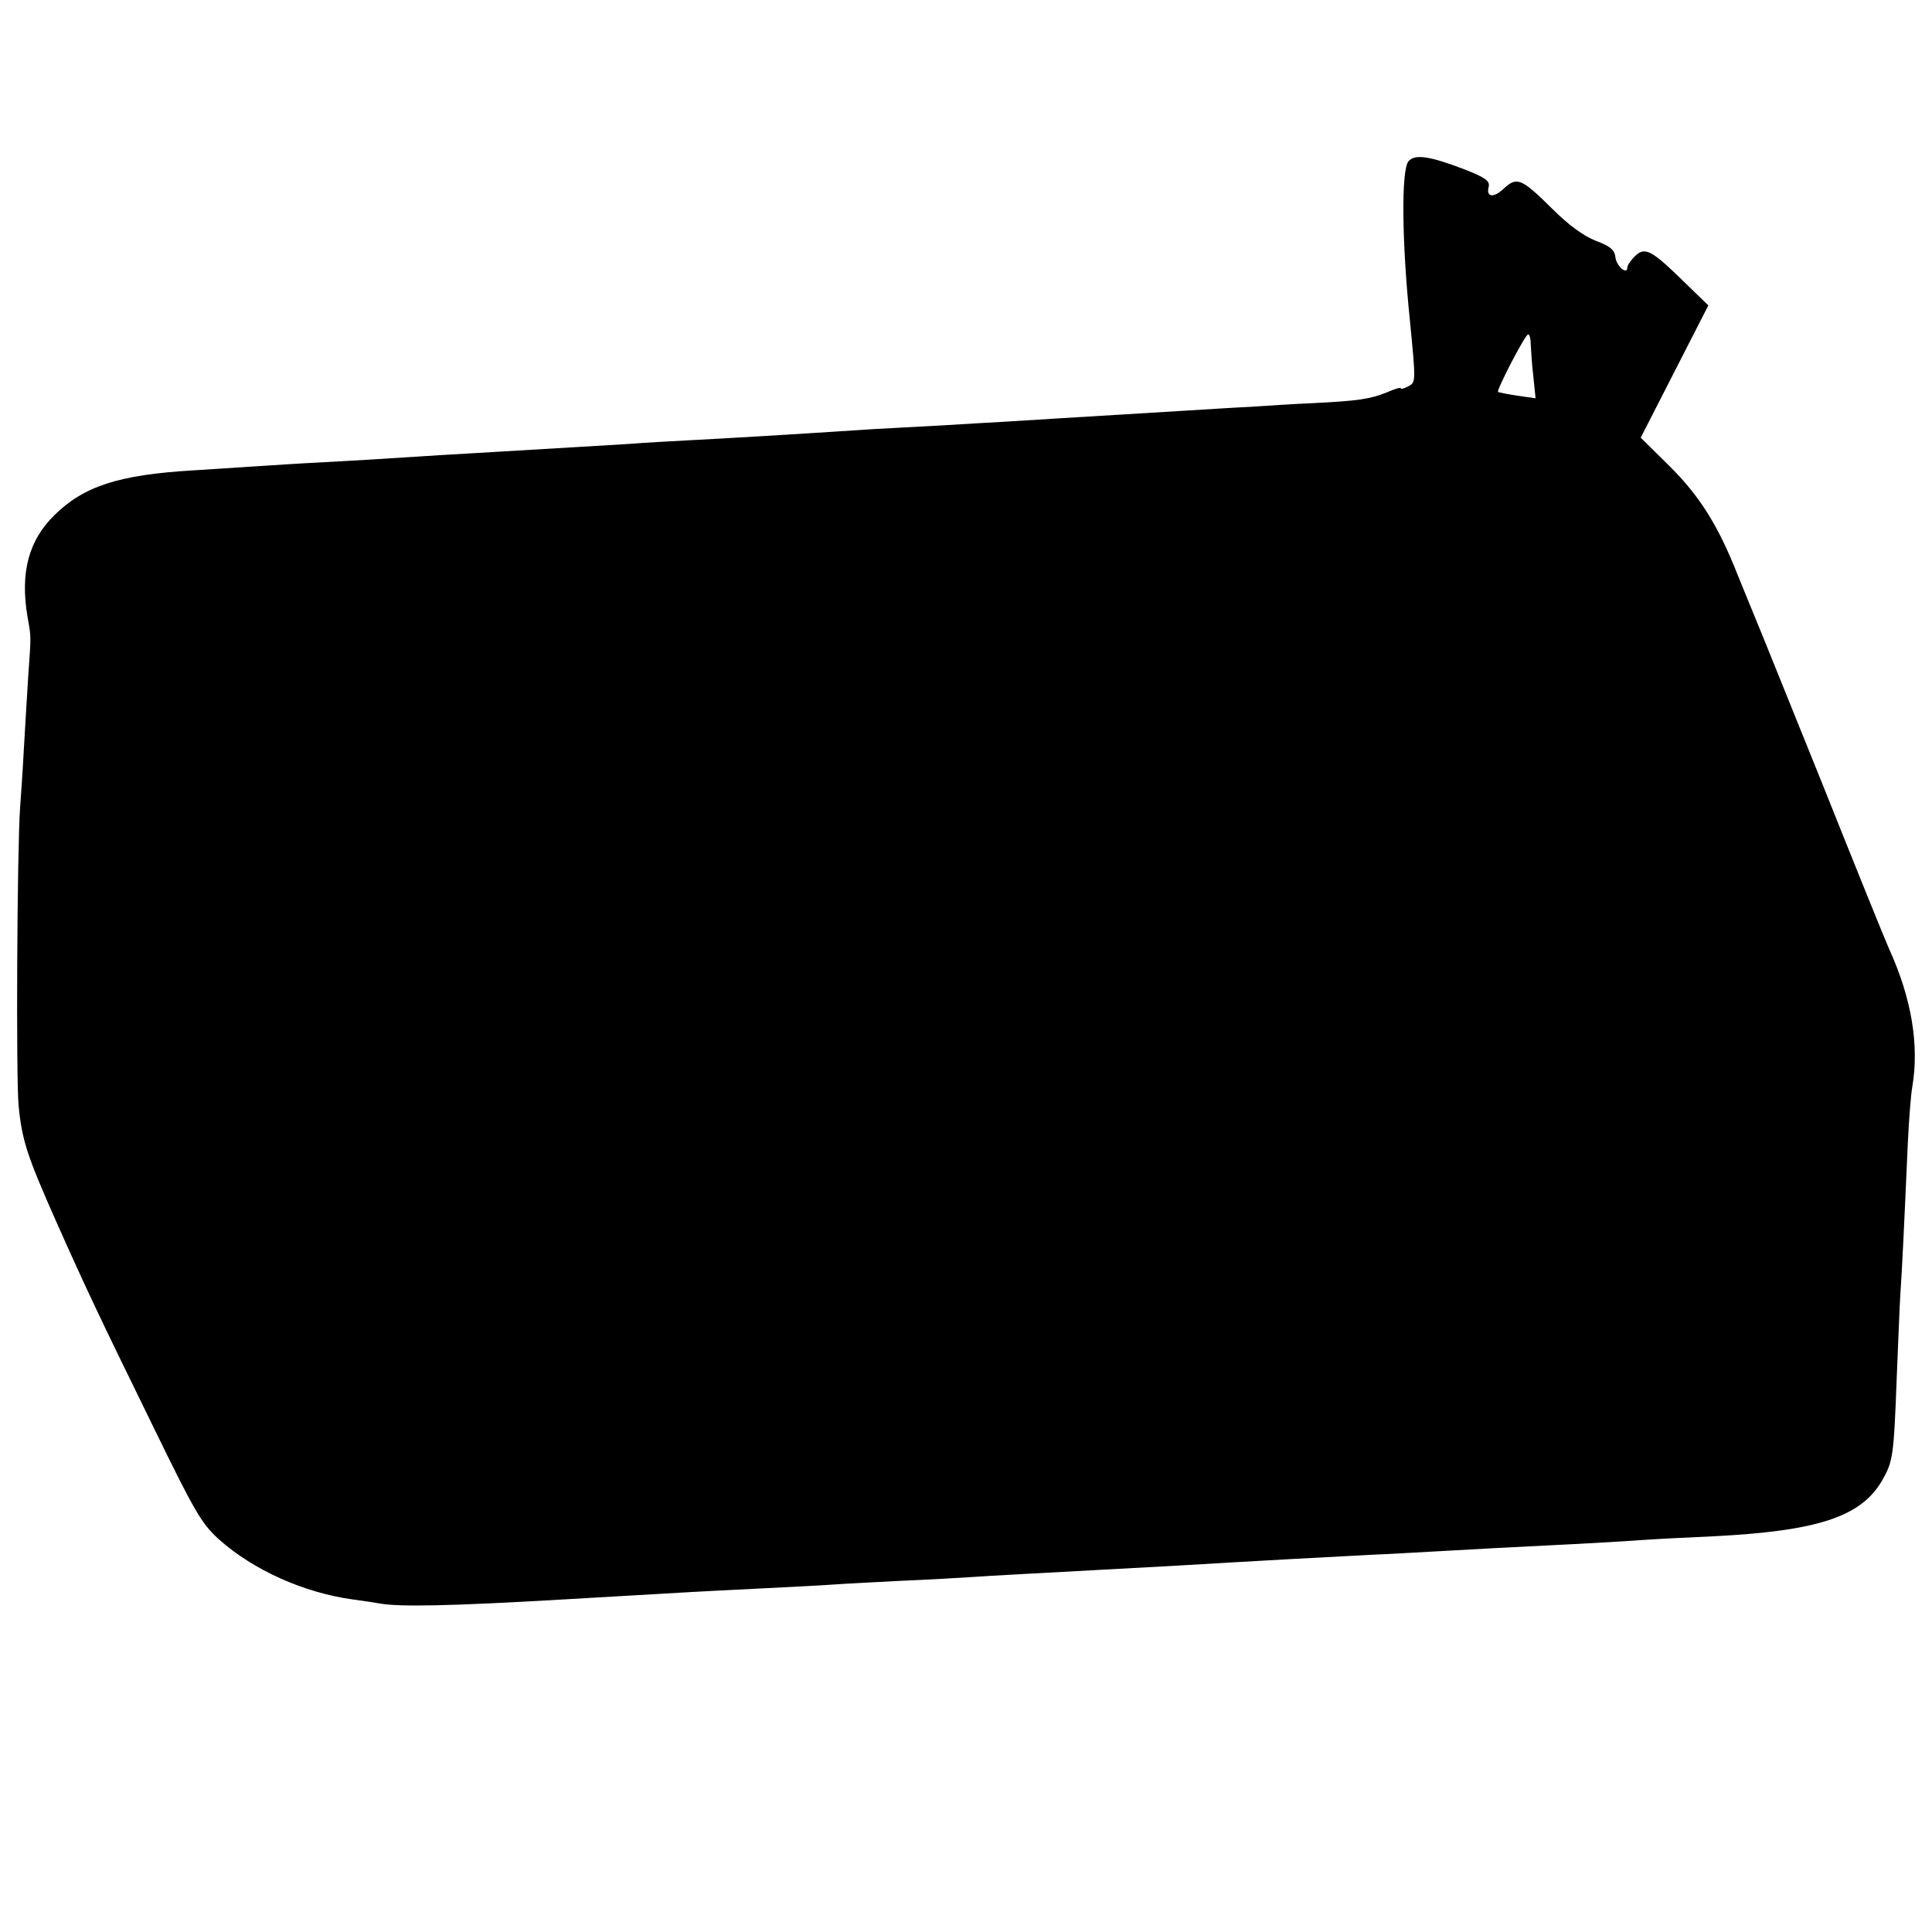
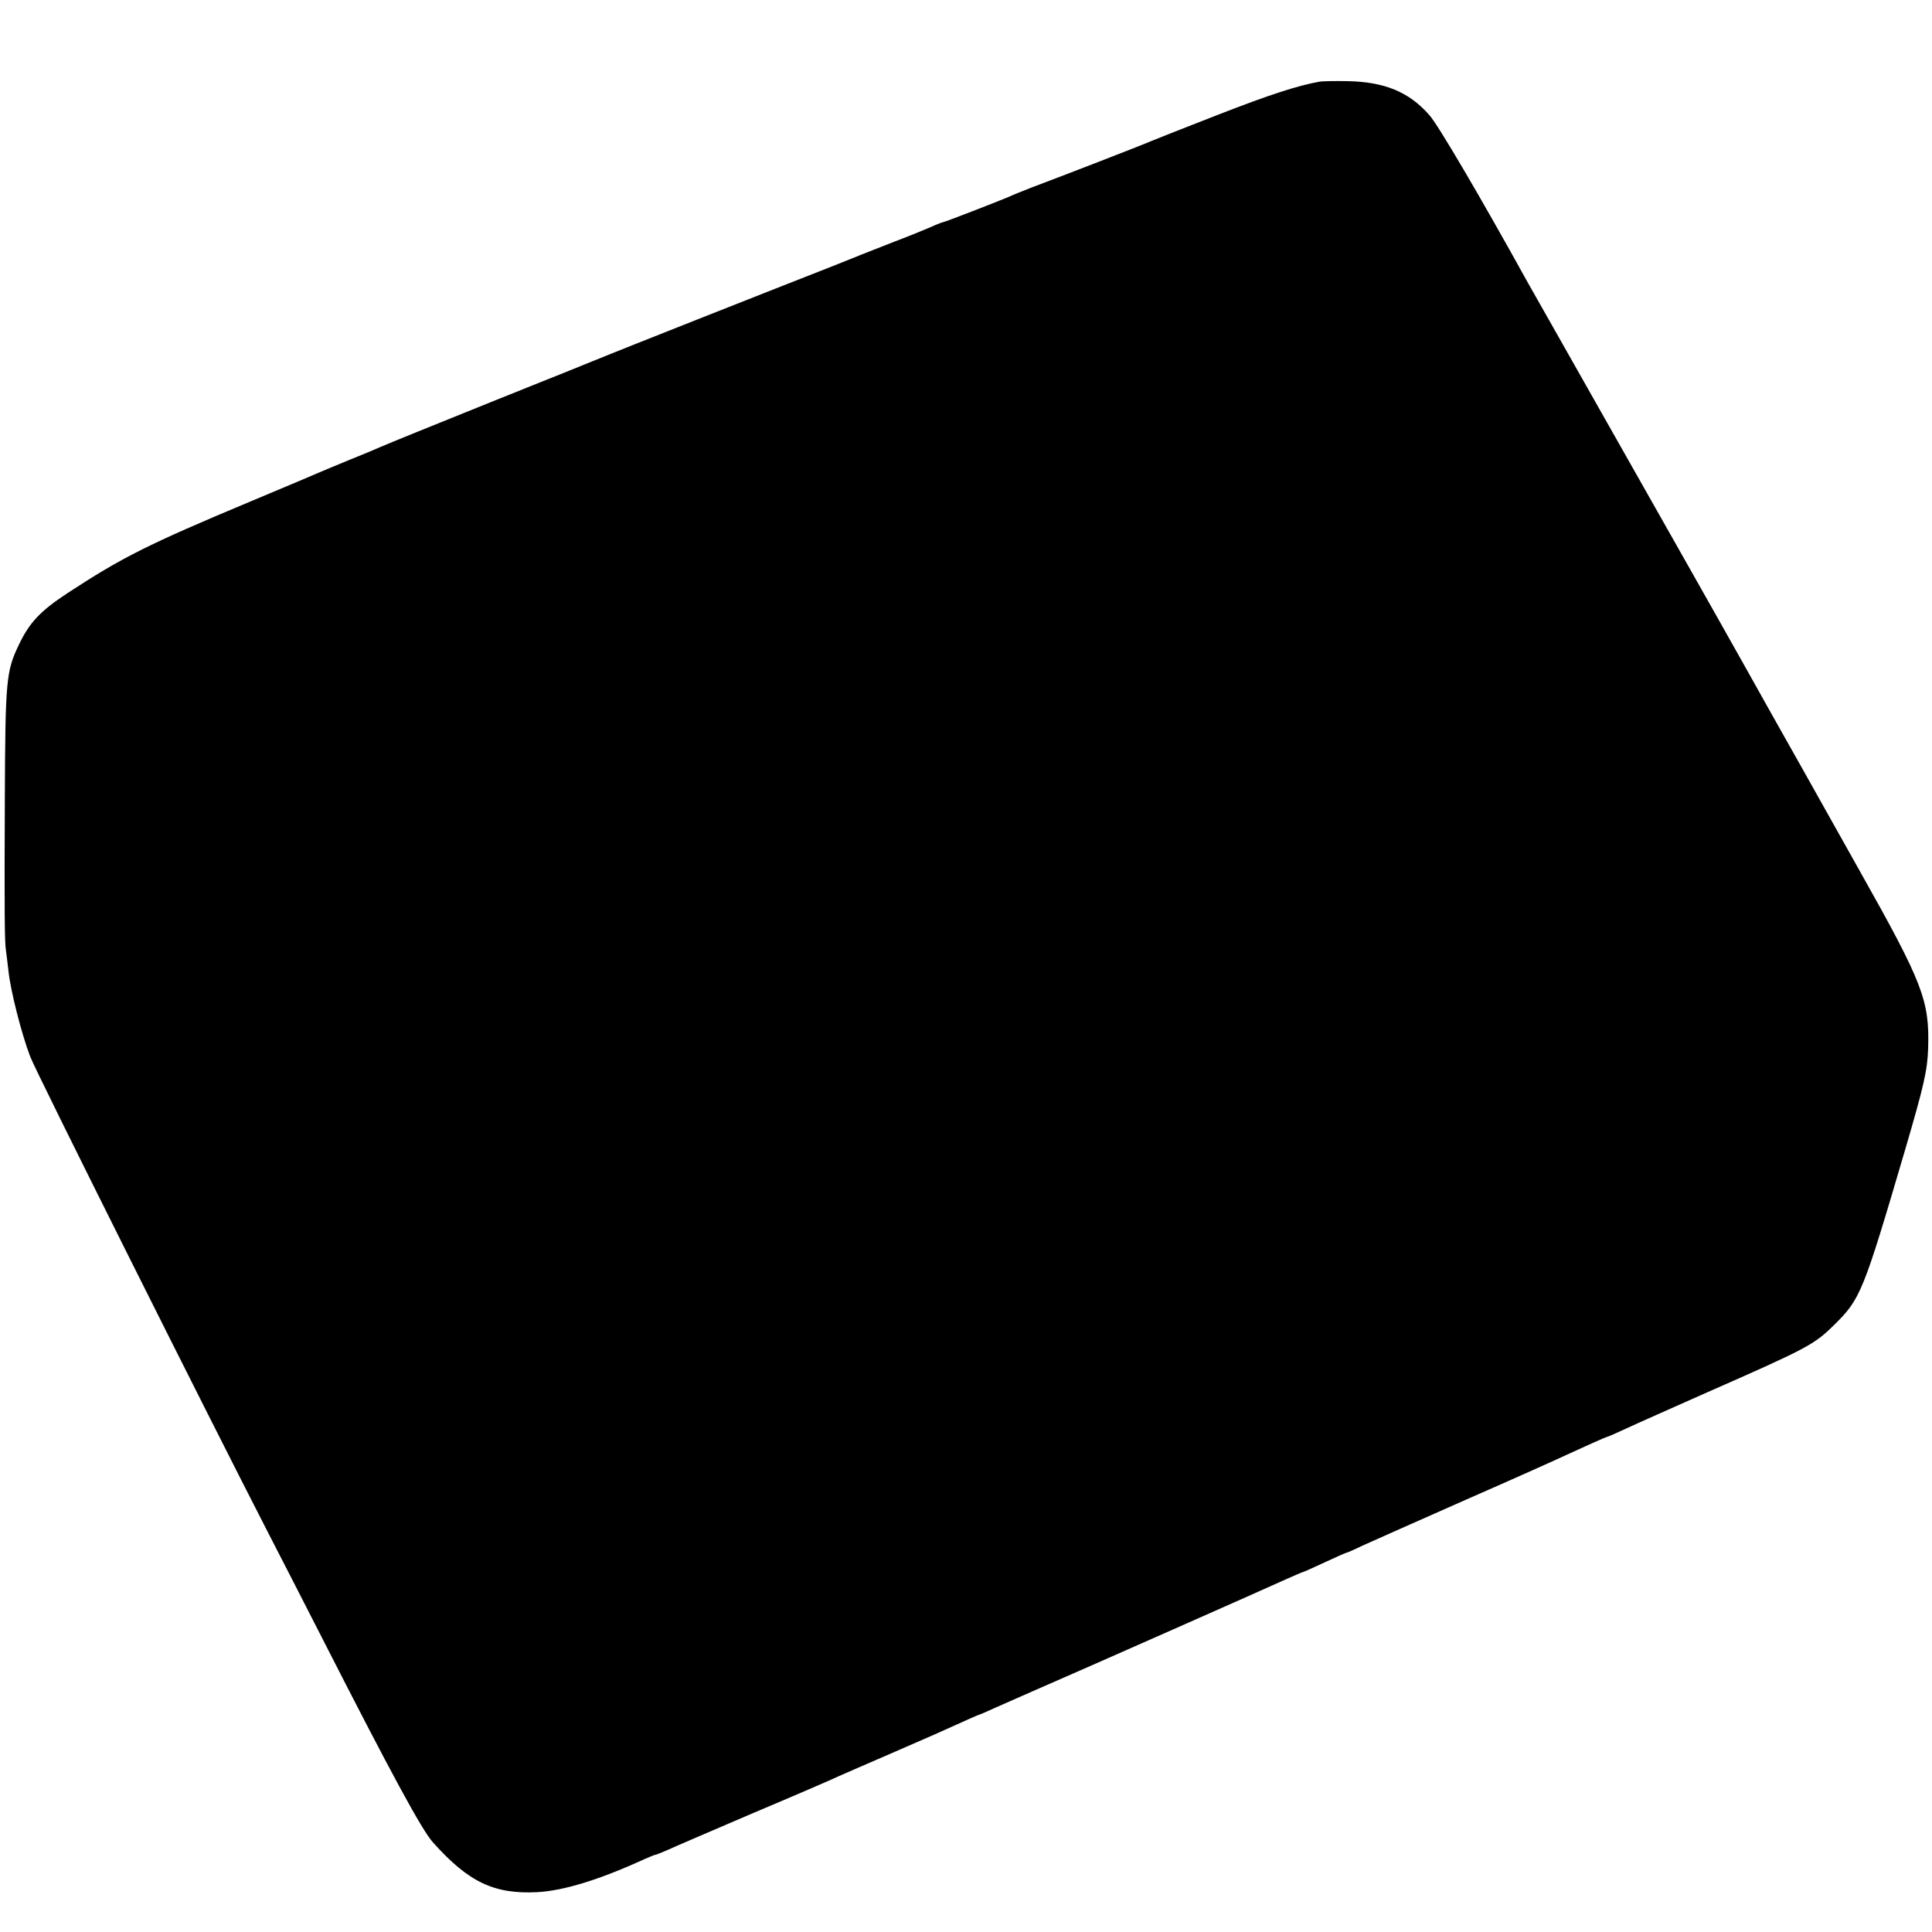
- <svg xmlns="http://www.w3.org/2000/svg" version="1.0" width="520pt" height="520pt" viewBox="0 0 520 520" preserveAspectRatio="xMidYMid meet">
-   <g transform="translate(0,520) scale(0.1,-0.1)" fill="#000000" stroke="none">
-     <path d="M3791 4766 c-20 -24 -18 -218 4 -431 16 -164 16 -164 -5 -175 -11 -6 -20 -8 -20 -5 0 3 -17 -2 -37 -11 -45 -18 -77 -23 -198 -29 -49 -2 -126 -7 -170 -10 -44 -2 -120 -7 -170 -10 -228 -14 -265 -16 -345 -21 -47 -3 -112 -7 -145 -9 -33 -2 -109 -6 -170 -10 -60 -3 -144 -8 -185 -10 -242 -16 -399 -25 -495 -30 -38 -2 -113 -6 -165 -10 -96 -6 -153 -9 -335 -20 -55 -3 -131 -8 -170 -10 -152 -10 -253 -16 -330 -20 -44 -2 -118 -7 -165 -10 -47 -3 -123 -8 -170 -11 -202 -12 -295 -43 -374 -121 -69 -68 -92 -154 -72 -273 10 -56 10 -47 2 -160 -3 -52 -9 -142 -12 -200 -3 -58 -8 -127 -10 -155 -8 -115 -11 -726 -4 -800 9 -94 23 -136 100 -310 82 -184 116 -256 260 -550 115 -236 132 -265 179 -308 93 -83 229 -144 361 -162 30 -4 63 -9 73 -11 52 -9 184 -7 492 11 125 7 289 17 345 20 30 2 118 6 195 10 77 4 160 8 185 10 25 2 106 6 180 10 74 3 160 8 190 10 56 4 191 11 355 20 132 7 259 14 355 20 85 5 195 11 365 20 50 2 135 7 190 10 105 6 178 10 360 19 61 3 144 8 185 11 41 3 127 7 190 10 281 14 398 52 455 149 30 52 32 65 40 276 4 96 8 200 10 230 4 53 10 179 20 405 3 61 8 128 12 150 19 112 -2 238 -62 370 -8 17 -89 217 -180 445 -92 228 -173 429 -180 445 -7 17 -28 68 -47 115 -53 135 -103 215 -186 297 l-76 75 91 178 91 178 -67 65 c-86 84 -104 94 -131 67 -11 -11 -20 -24 -20 -30 0 -21 -29 3 -32 27 -2 20 -13 30 -53 45 -33 13 -73 42 -117 86 -83 82 -95 87 -130 55 -28 -27 -49 -24 -41 5 3 15 -9 24 -65 46 -94 36 -134 42 -151 22z m329 -493 c1 -16 3 -54 7 -86 l6 -59 -49 7 c-27 4 -50 9 -52 10 -5 4 73 155 81 155 4 0 7 -12 7 -27z" />
+ <svg xmlns="http://www.w3.org/2000/svg" version="1.0" width="800pt" height="800pt" viewBox="0 0 800 800" preserveAspectRatio="xMidYMid meet">
+   <g transform="translate(0,800) scale(0.1,-0.1)" fill="#000000" stroke="none">
+     <path d="M5465 7662 c-91 -16 -208 -54 -421 -137 -137 -53 -262 -103 -279 -110 -31 -14 -380 -149 -495 -192 -36 -14 -78 -31 -95 -39 -37 -16 -264 -104 -270 -104 -3 0 -24 -8 -48 -19 -23 -10 -91 -38 -152 -61 -60 -24 -123 -48 -140 -55 -16 -7 -82 -33 -145 -58 -215 -84 -885 -349 -915 -362 -16 -7 -223 -90 -460 -185 -236 -95 -448 -181 -470 -191 -22 -10 -80 -34 -130 -54 -49 -20 -103 -43 -120 -50 -16 -7 -143 -61 -282 -119 -433 -181 -539 -235 -765 -383 -111 -73 -156 -121 -199 -211 -54 -112 -57 -146 -59 -647 -2 -467 -1 -592 5 -623 1 -9 6 -46 10 -82 8 -80 54 -261 90 -355 22 -60 733 -1481 987 -1975 47 -91 147 -286 223 -435 287 -563 411 -791 457 -843 148 -166 254 -216 433 -207 109 6 256 51 442 136 23 10 44 19 48 19 3 0 24 9 48 19 23 11 182 79 352 152 171 72 333 142 360 155 28 12 118 52 200 87 83 36 170 74 195 85 140 63 182 82 185 82 2 0 32 13 67 29 35 15 110 49 168 74 196 85 971 428 1036 458 36 16 66 29 68 29 2 0 43 18 90 40 47 22 88 40 90 40 3 0 33 13 68 30 35 16 227 101 428 190 201 88 388 172 415 185 67 31 165 75 169 75 3 0 37 15 78 34 40 19 192 86 338 151 416 183 442 197 525 279 109 107 120 134 294 726 77 263 92 327 95 419 6 198 -21 269 -284 736 -37 66 -141 251 -230 410 -90 160 -203 360 -250 445 -138 246 -327 579 -605 1070 -142 250 -270 478 -286 505 -203 367 -375 659 -410 698 -84 96 -185 138 -339 141 -52 1 -104 0 -115 -2z" />
  </g>
</svg>
